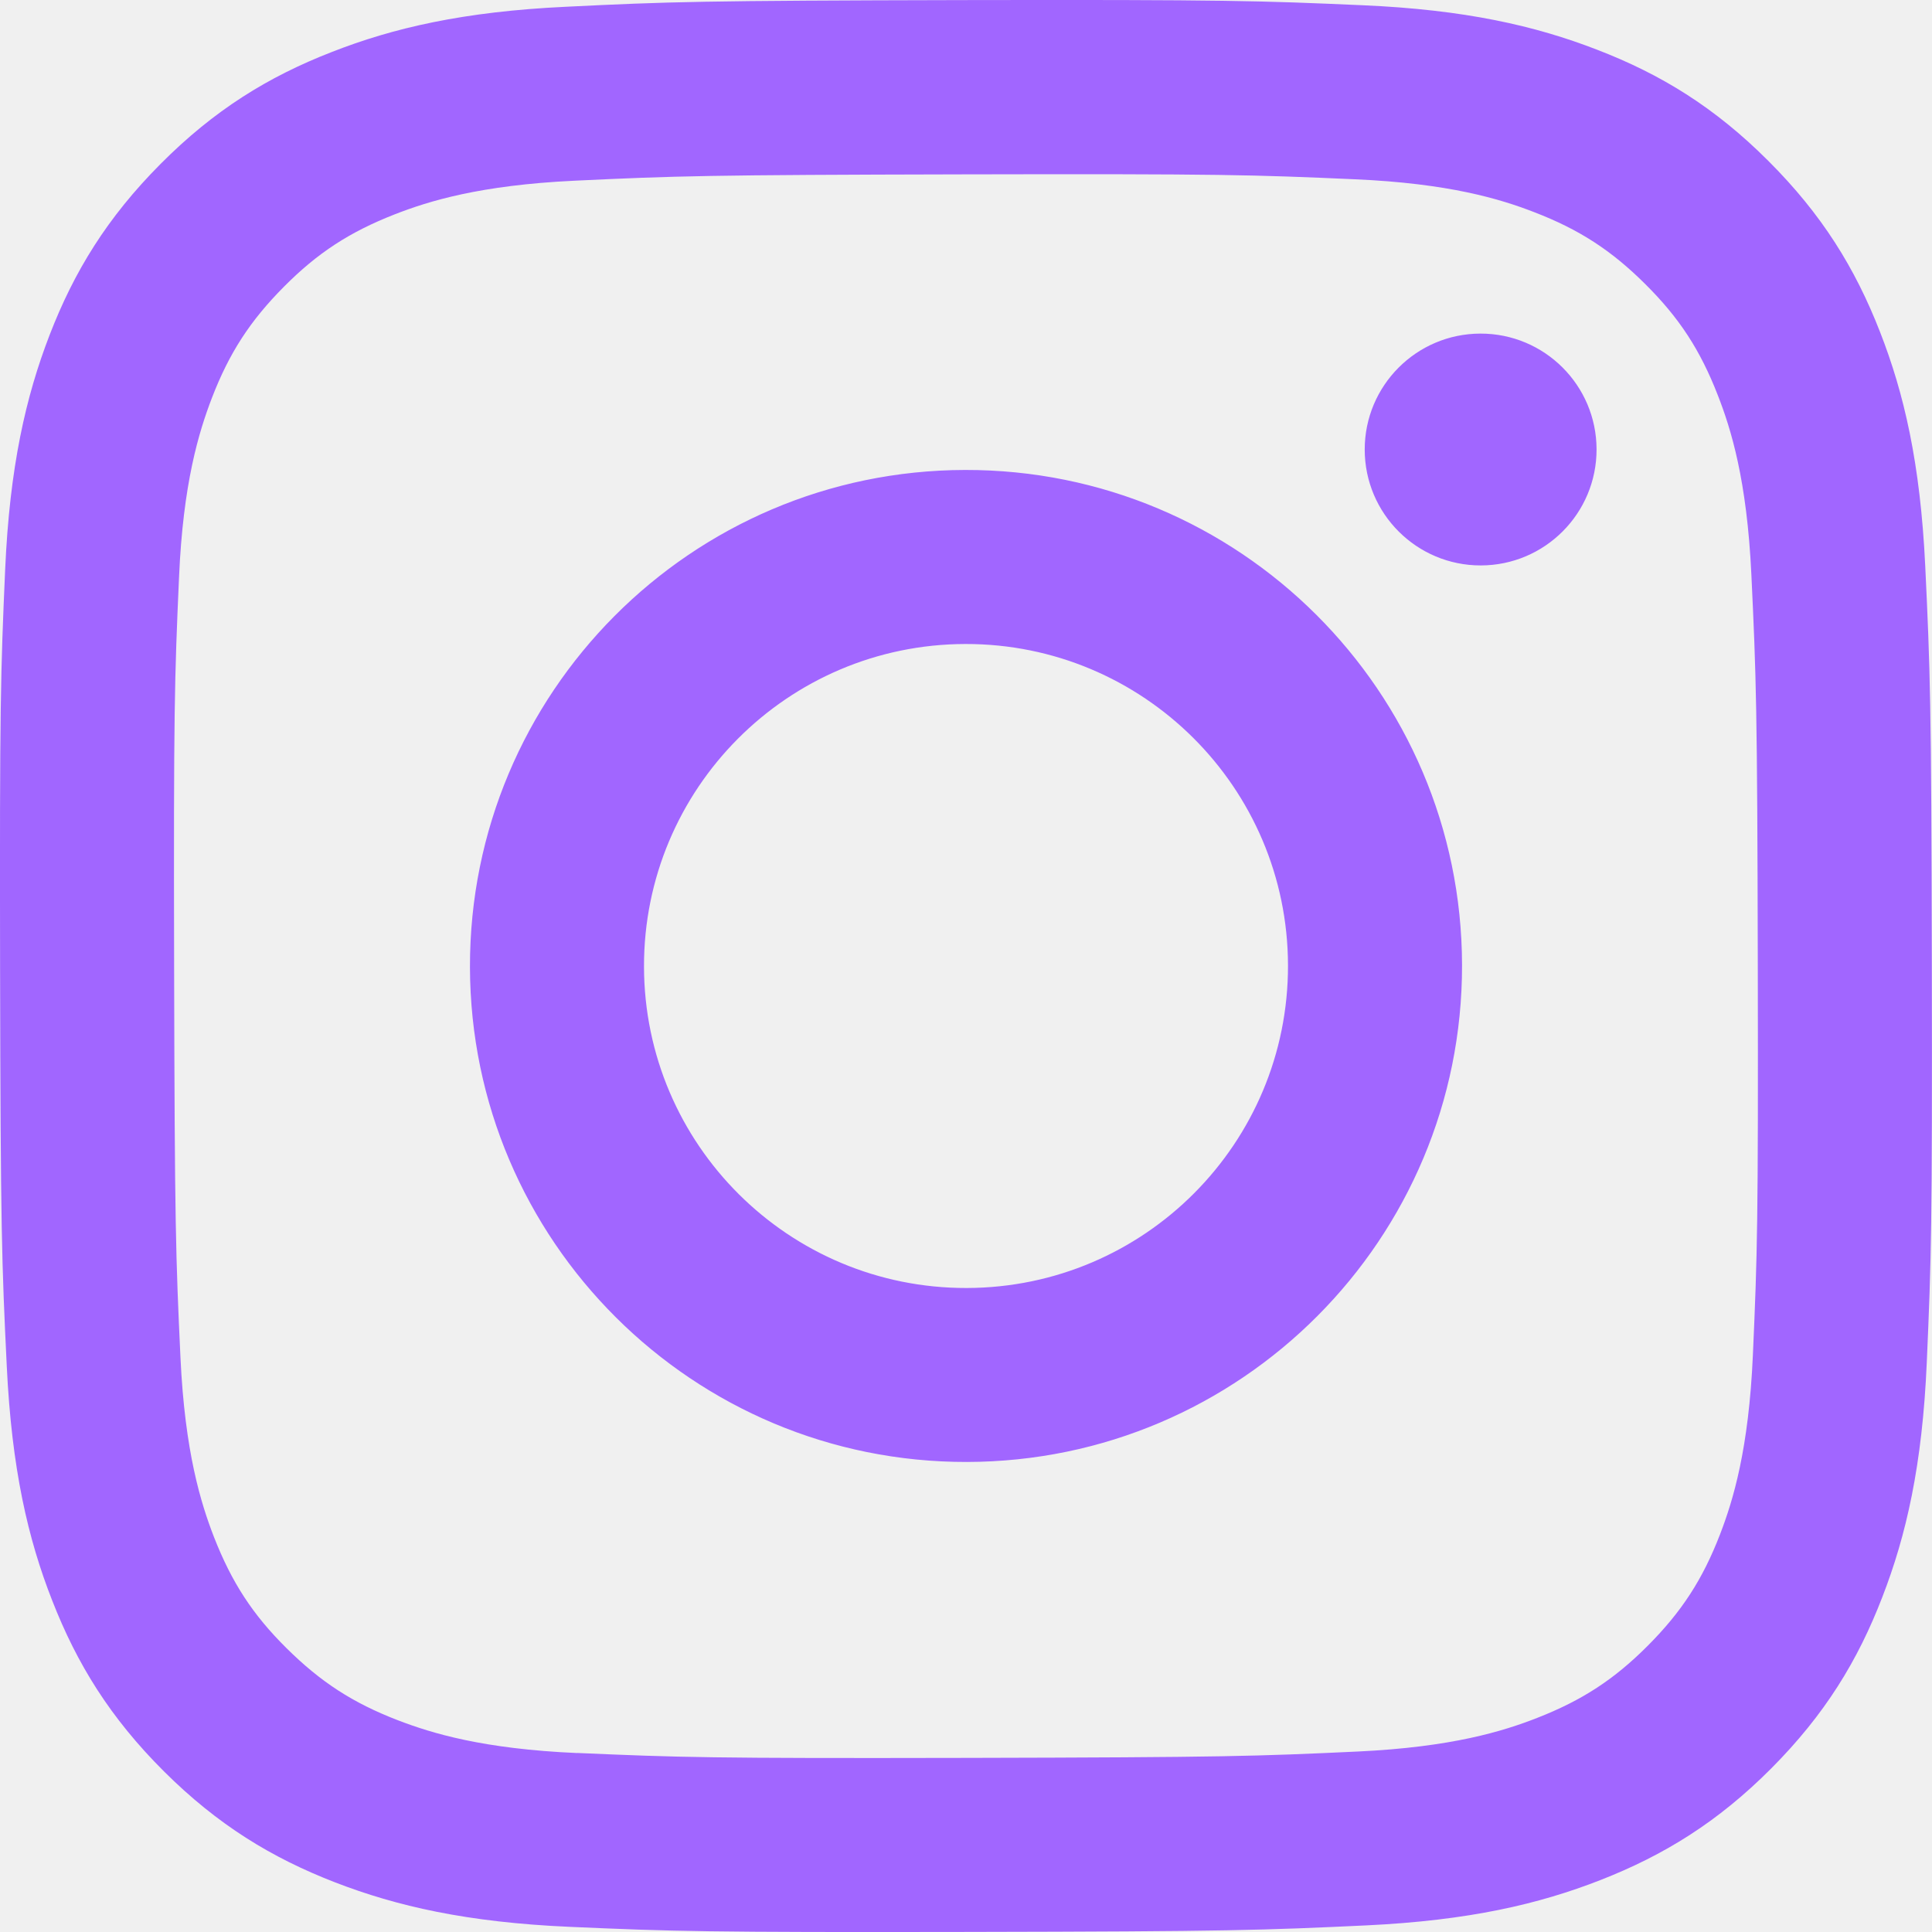
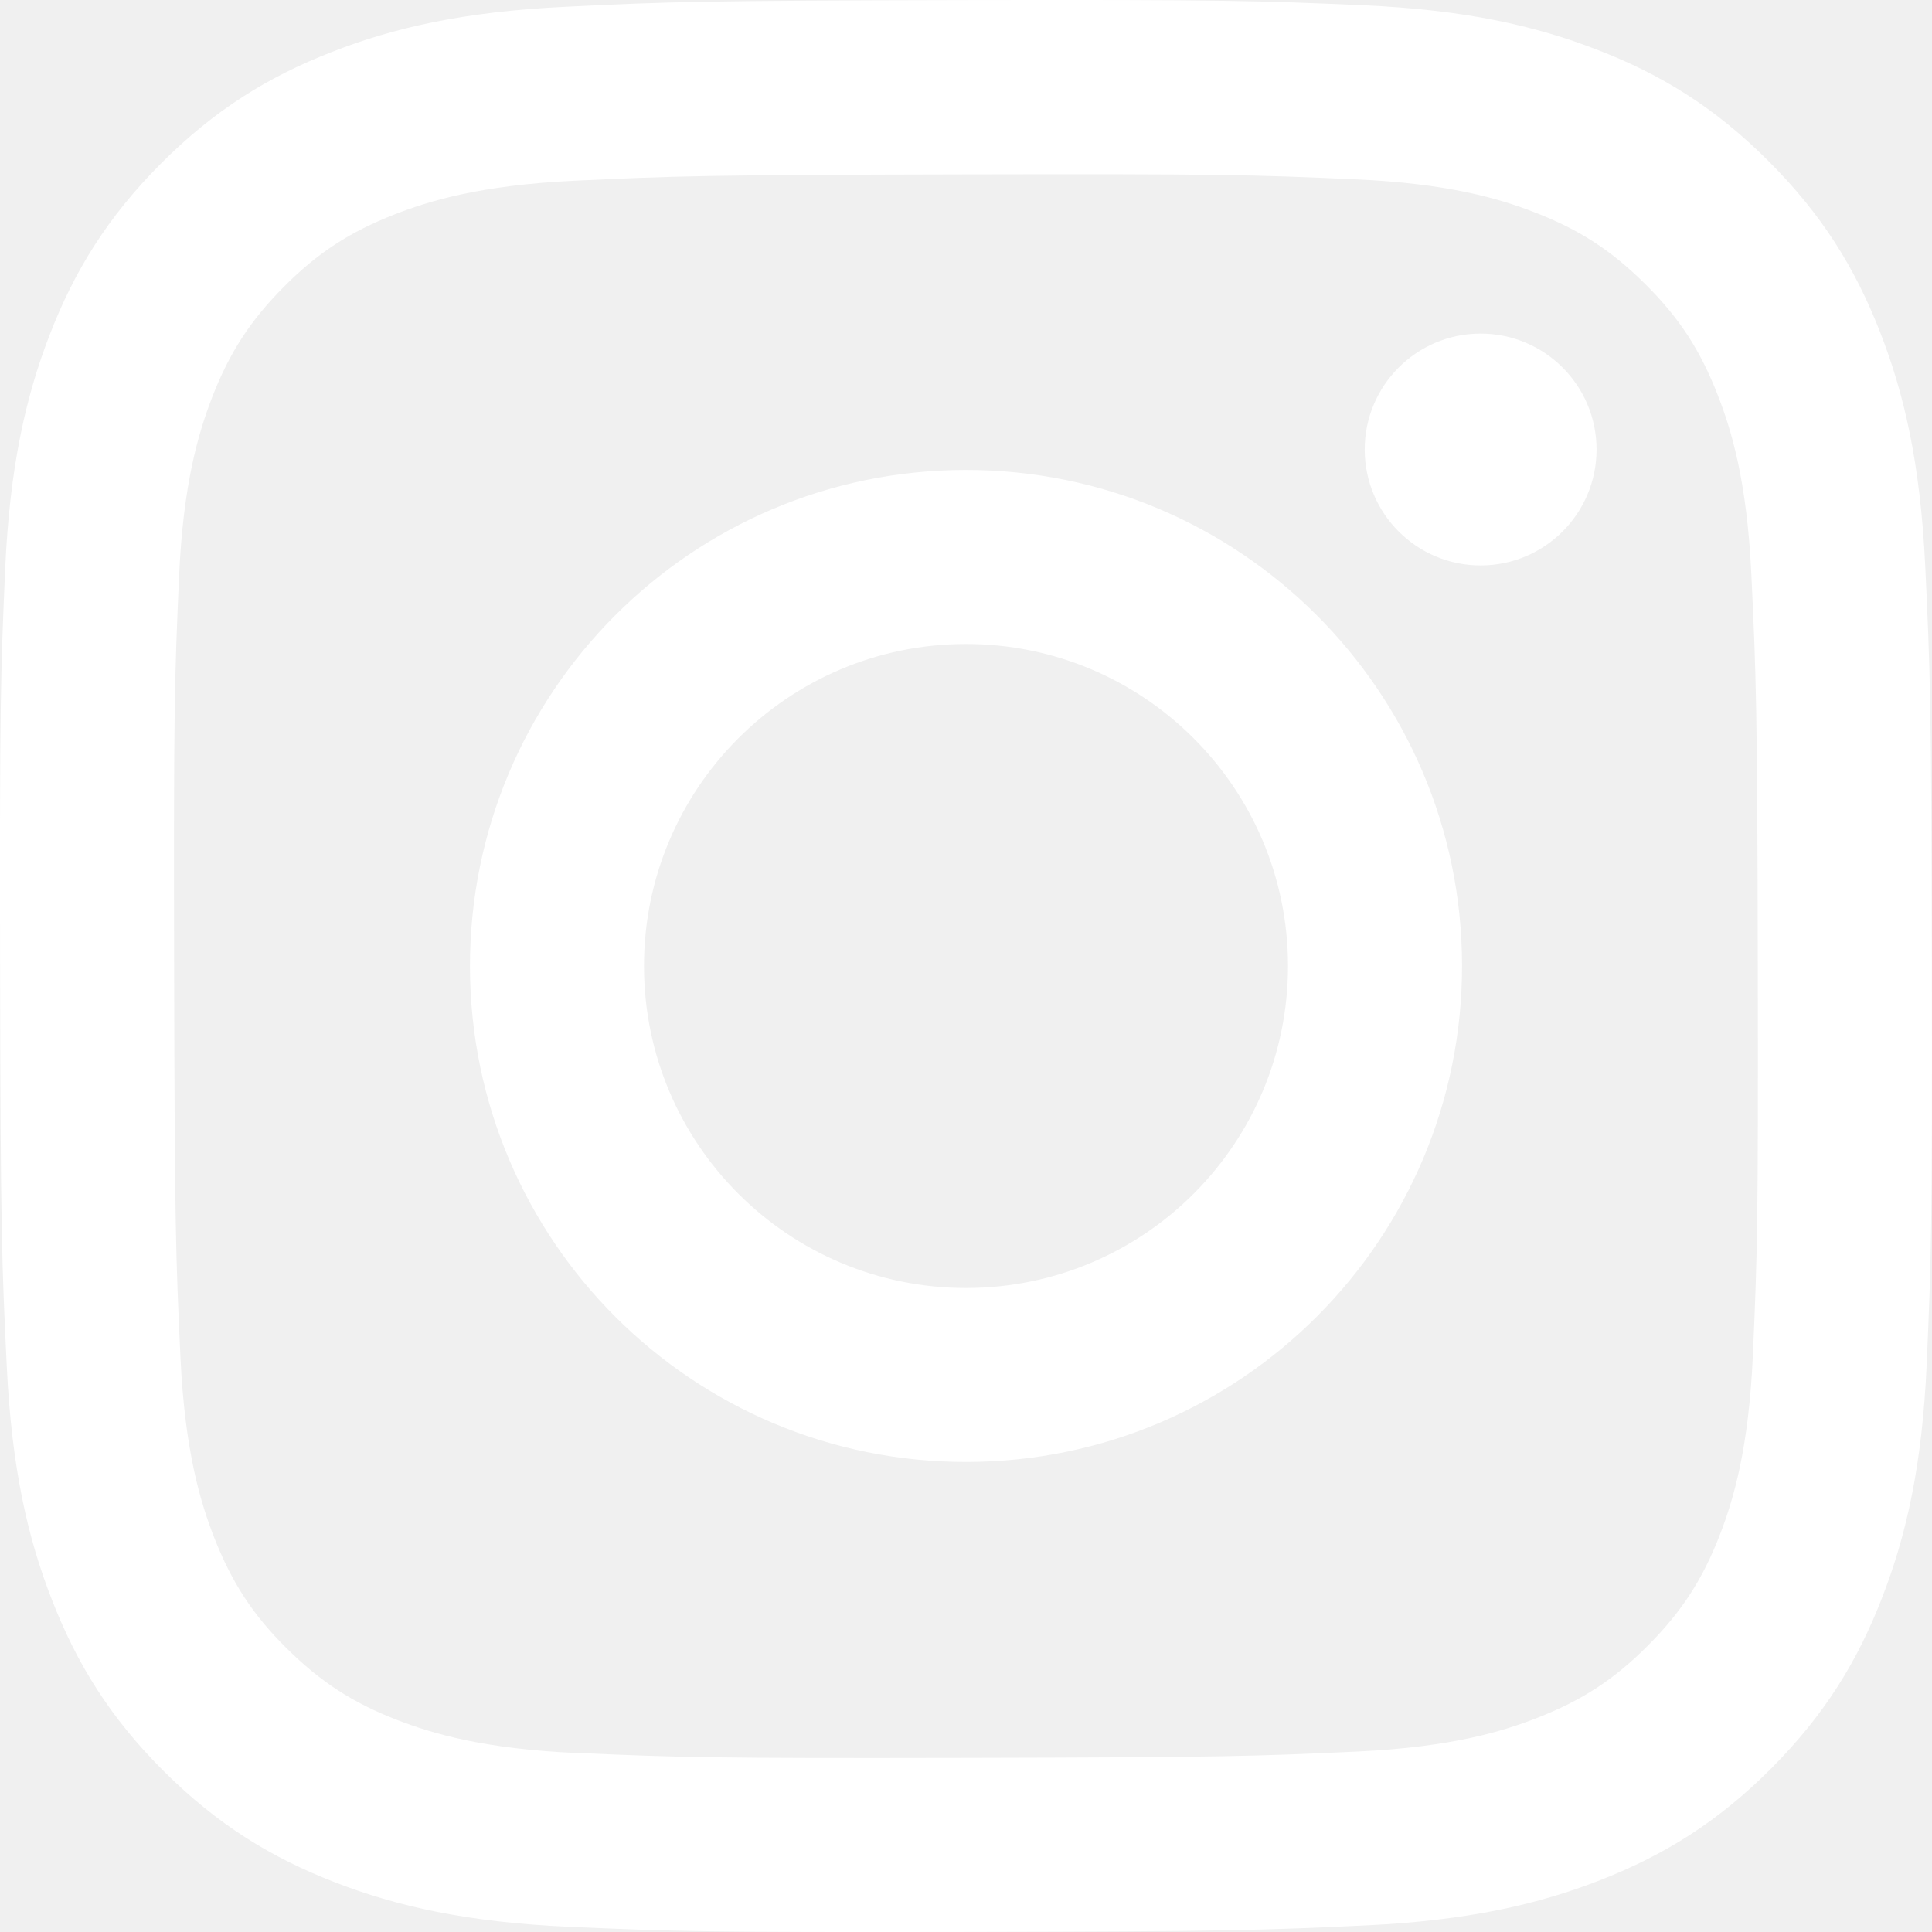
<svg xmlns="http://www.w3.org/2000/svg" role="img" viewBox="0 0 24 24" width="400" height="400">
-   <path d="M7.03.084c-1.277.06-2.149.264-2.911.563-.789.307-1.458.72-2.123 1.388-.665.668-1.075 1.337-1.38 2.127-.295.764-.496 1.637-.552 2.914-.056 1.278-.069 1.688-.063 4.947.006 3.259.021 3.667.083 4.947.061 1.276.264 2.148.564 2.911.308.789.72 1.457 1.388 2.123.668.665 1.337 1.074 2.128 1.38.763.295 1.636.496 2.913.552 1.277.056 1.688.069 4.946.063 3.258-.006 3.668-.021 4.948-.081 1.28-.061 2.147-.265 2.91-.563.789-.309 1.458-.72 2.123-1.388.665-.668 1.075-1.338 1.379-2.128.296-.763.497-1.636.552-2.912.056-1.281.069-1.69.063-4.948-.006-3.258-.021-3.667-.082-4.947-.061-1.28-.264-2.149-.563-2.912-.308-.789-.72-1.457-1.388-2.123C21.298 1.33 20.628.921 19.838.617 19.074.321 18.202.12 16.924.065 15.647.009 15.236-.005 11.977.001 8.718.008 8.31.021 7.03.084m.14 21.693c-1.17-.051-1.805-.245-2.229-.408-.561-.216-.96-.477-1.382-.895-.422-.418-.681-.819-.9-1.378-.164-.423-.362-1.058-.417-2.228-.059-1.264-.072-1.644-.079-4.848-.007-3.204.005-3.583.061-4.848.05-1.169.246-1.805.408-2.228.216-.561.476-.96.895-1.382.419-.422.818-.681 1.378-.9.423-.165 1.058-.361 2.227-.417 1.266-.06 1.645-.072 4.848-.079 3.203-.007 3.583.005 4.849.061 1.169.051 1.805.244 2.228.408.561.216.96.475 1.382.895.422.419.682.818.9 1.379.165.422.362 1.056.417 2.226.06 1.266.074 1.645.08 4.848.006 3.203-.005 3.583-.061 4.848-.051 1.17-.245 1.806-.408 2.229-.216.56-.476.96-.895 1.381-.419.421-.818.681-1.378.9-.422.165-1.058.362-2.226.417-1.266.059-1.645.072-4.849.079-3.204.007-3.583-.006-4.848-.061M16.953 5.586A1.44 1.44 0 1 0 18.39 4.144a1.44 1.44 0 0 0-1.437 1.442M5.838 12.012c.007 3.403 2.771 6.156 6.173 6.149 3.403-.006 6.157-2.77 6.151-6.173-.006-3.403-2.771-6.157-6.174-6.15-3.403.007-6.156 2.771-6.15 6.174M8 12.008a4 4 0 1 1 4.008 3.992A4 4 0 0 1 8 12.008" fill="#a166ff" />
+   <path d="M7.03.084c-1.277.06-2.149.264-2.911.563-.789.307-1.458.72-2.123 1.388-.665.668-1.075 1.337-1.38 2.127-.295.764-.496 1.637-.552 2.914-.056 1.278-.069 1.688-.063 4.947.006 3.259.021 3.667.083 4.947.061 1.276.264 2.148.564 2.911.308.789.72 1.457 1.388 2.123.668.665 1.337 1.074 2.128 1.38.763.295 1.636.496 2.913.552 1.277.056 1.688.069 4.946.063 3.258-.006 3.668-.021 4.948-.081 1.28-.061 2.147-.265 2.91-.563.789-.309 1.458-.72 2.123-1.388.665-.668 1.075-1.338 1.379-2.128.296-.763.497-1.636.552-2.912.056-1.281.069-1.69.063-4.948-.006-3.258-.021-3.667-.082-4.947-.061-1.28-.264-2.149-.563-2.912-.308-.789-.72-1.457-1.388-2.123C21.298 1.33 20.628.921 19.838.617 19.074.321 18.202.12 16.924.065 15.647.009 15.236-.005 11.977.001 8.718.008 8.31.021 7.03.084m.14 21.693c-1.17-.051-1.805-.245-2.229-.408-.561-.216-.96-.477-1.382-.895-.422-.418-.681-.819-.9-1.378-.164-.423-.362-1.058-.417-2.228-.059-1.264-.072-1.644-.079-4.848-.007-3.204.005-3.583.061-4.848.05-1.169.246-1.805.408-2.228.216-.561.476-.96.895-1.382.419-.422.818-.681 1.378-.9.423-.165 1.058-.361 2.227-.417 1.266-.06 1.645-.072 4.848-.079 3.203-.007 3.583.005 4.849.061 1.169.051 1.805.244 2.228.408.561.216.96.475 1.382.895.422.419.682.818.9 1.379.165.422.362 1.056.417 2.226.06 1.266.074 1.645.08 4.848.006 3.203-.005 3.583-.061 4.848-.051 1.17-.245 1.806-.408 2.229-.216.56-.476.96-.895 1.381-.419.421-.818.681-1.378.9-.422.165-1.058.362-2.226.417-1.266.059-1.645.072-4.849.079-3.204.007-3.583-.006-4.848-.061M16.953 5.586A1.44 1.44 0 1 0 18.39 4.144a1.44 1.44 0 0 0-1.437 1.442M5.838 12.012c.007 3.403 2.771 6.156 6.173 6.149 3.403-.006 6.157-2.77 6.151-6.173-.006-3.403-2.771-6.157-6.174-6.15-3.403.007-6.156 2.771-6.15 6.174M8 12.008a4 4 0 1 1 4.008 3.992A4 4 0 0 1 8 12.008" fill="#FFFFFF" />
</svg>
